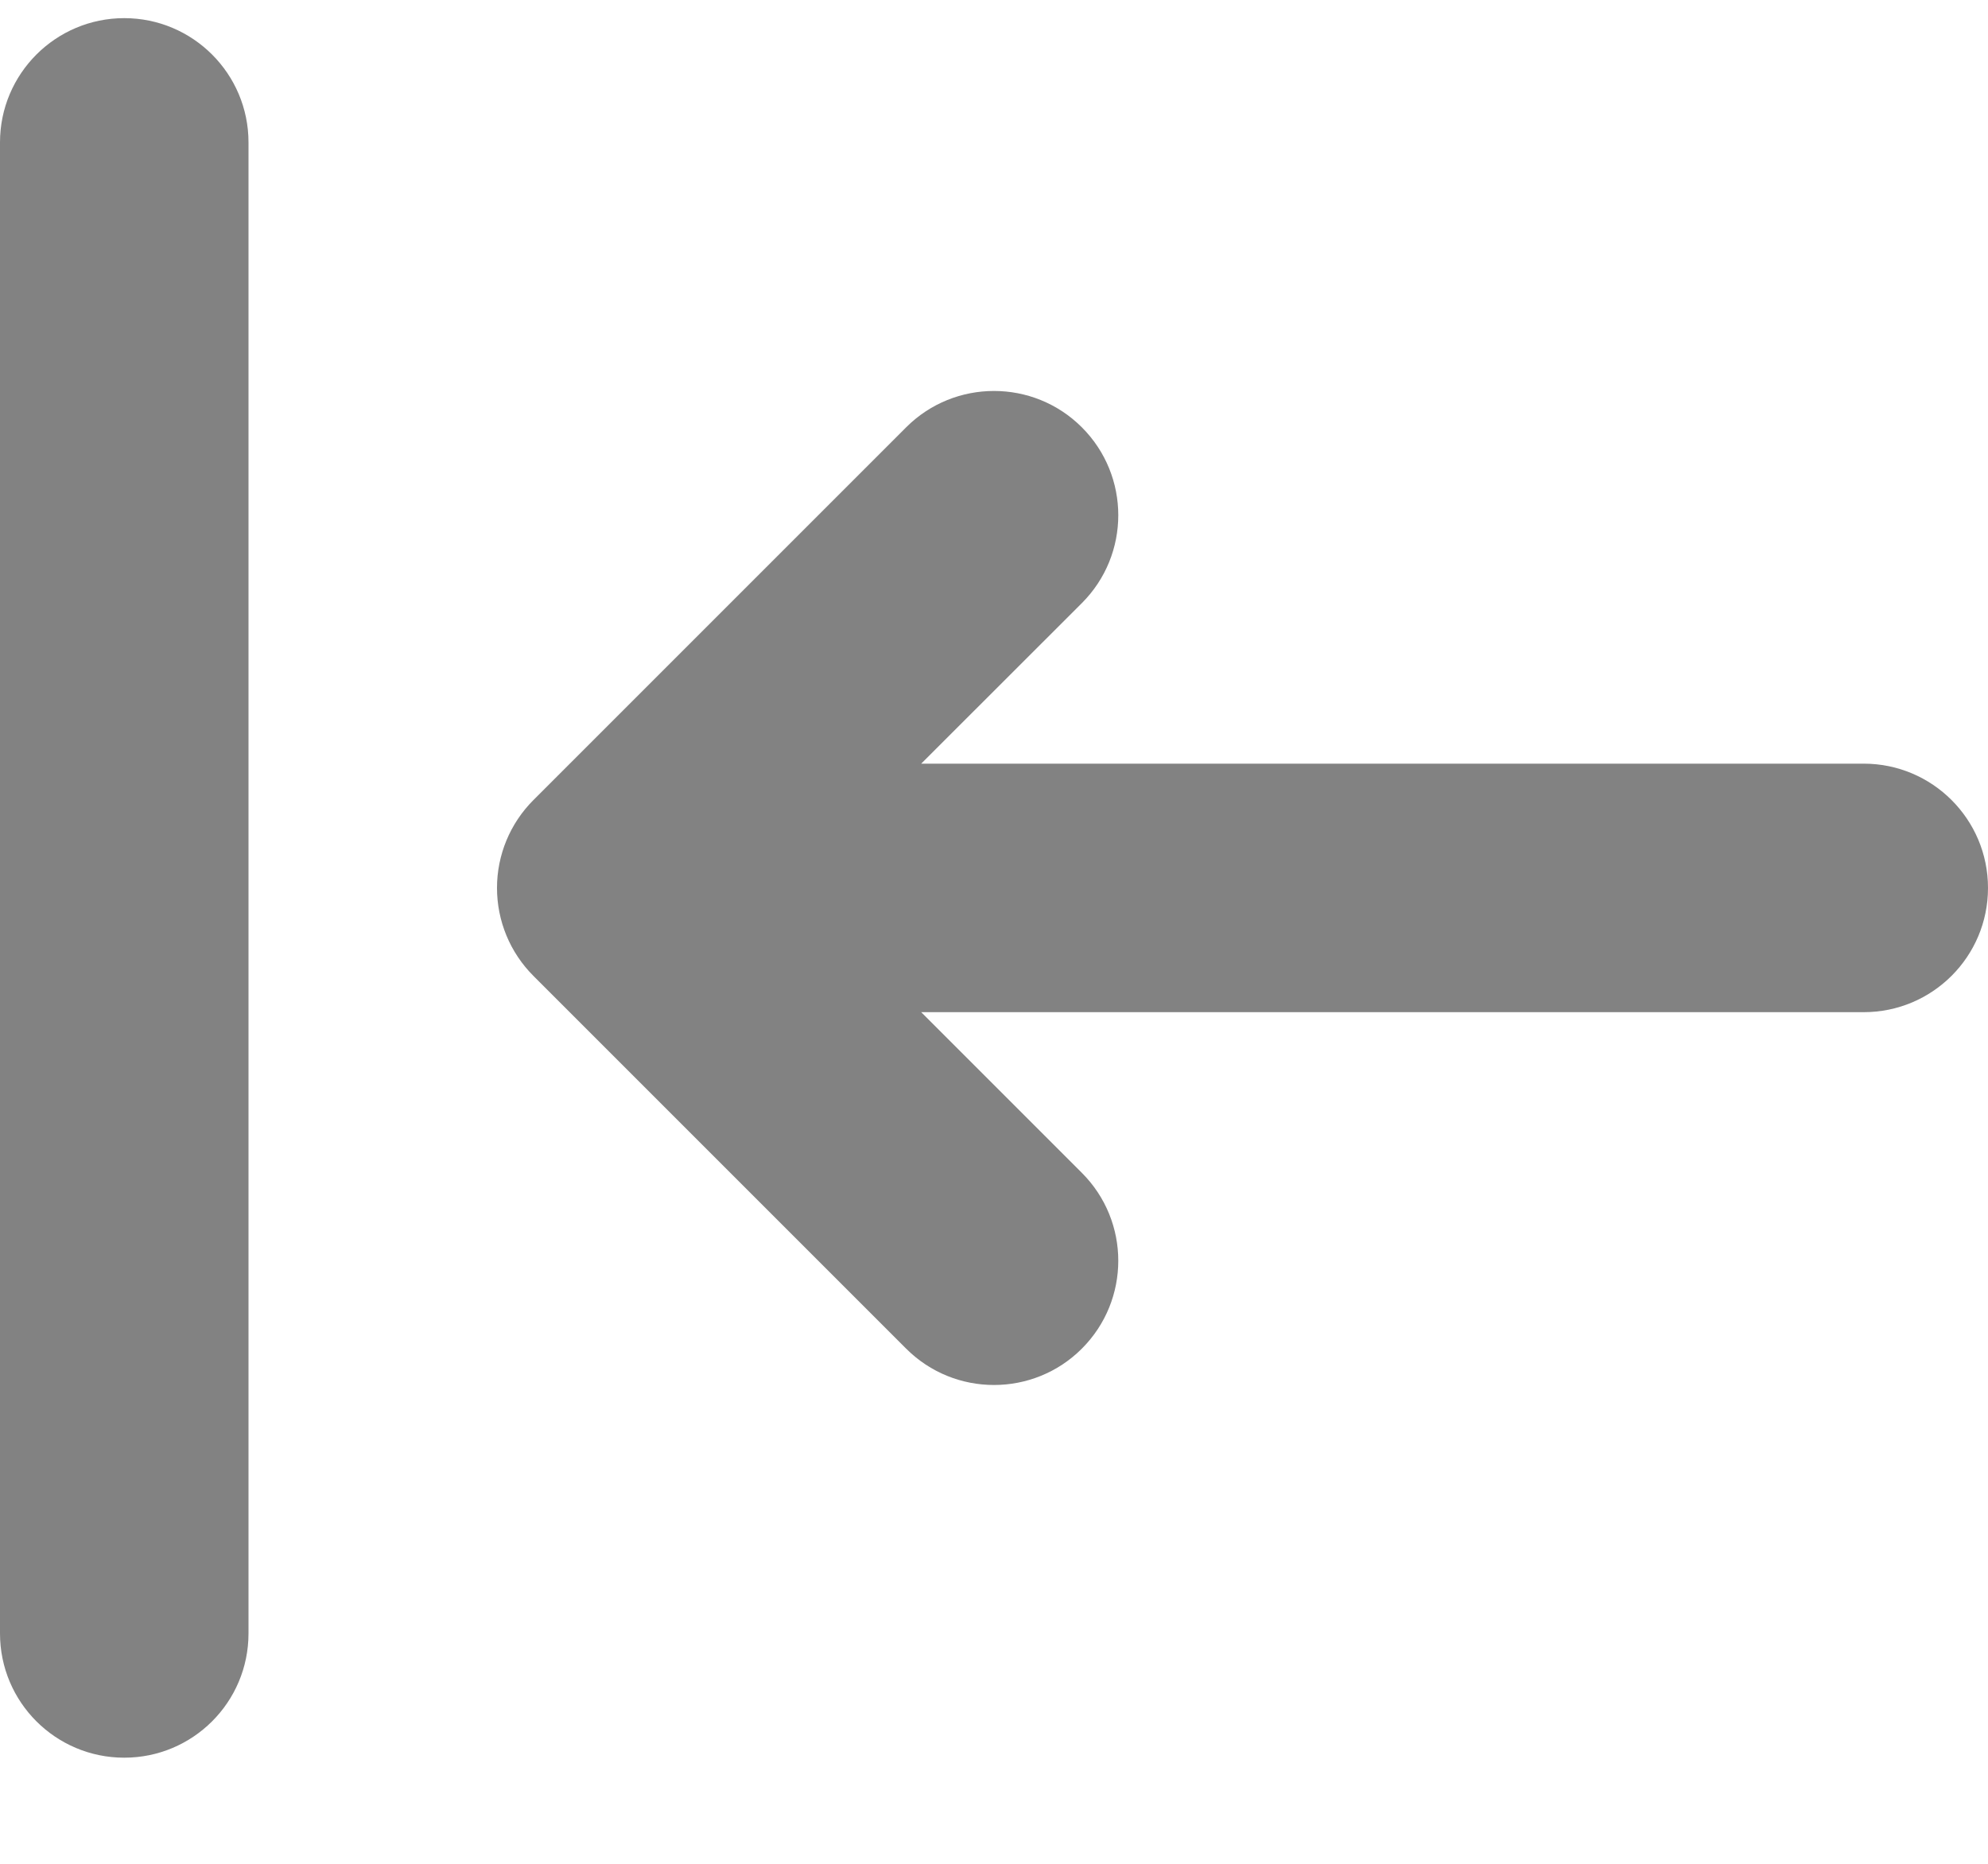
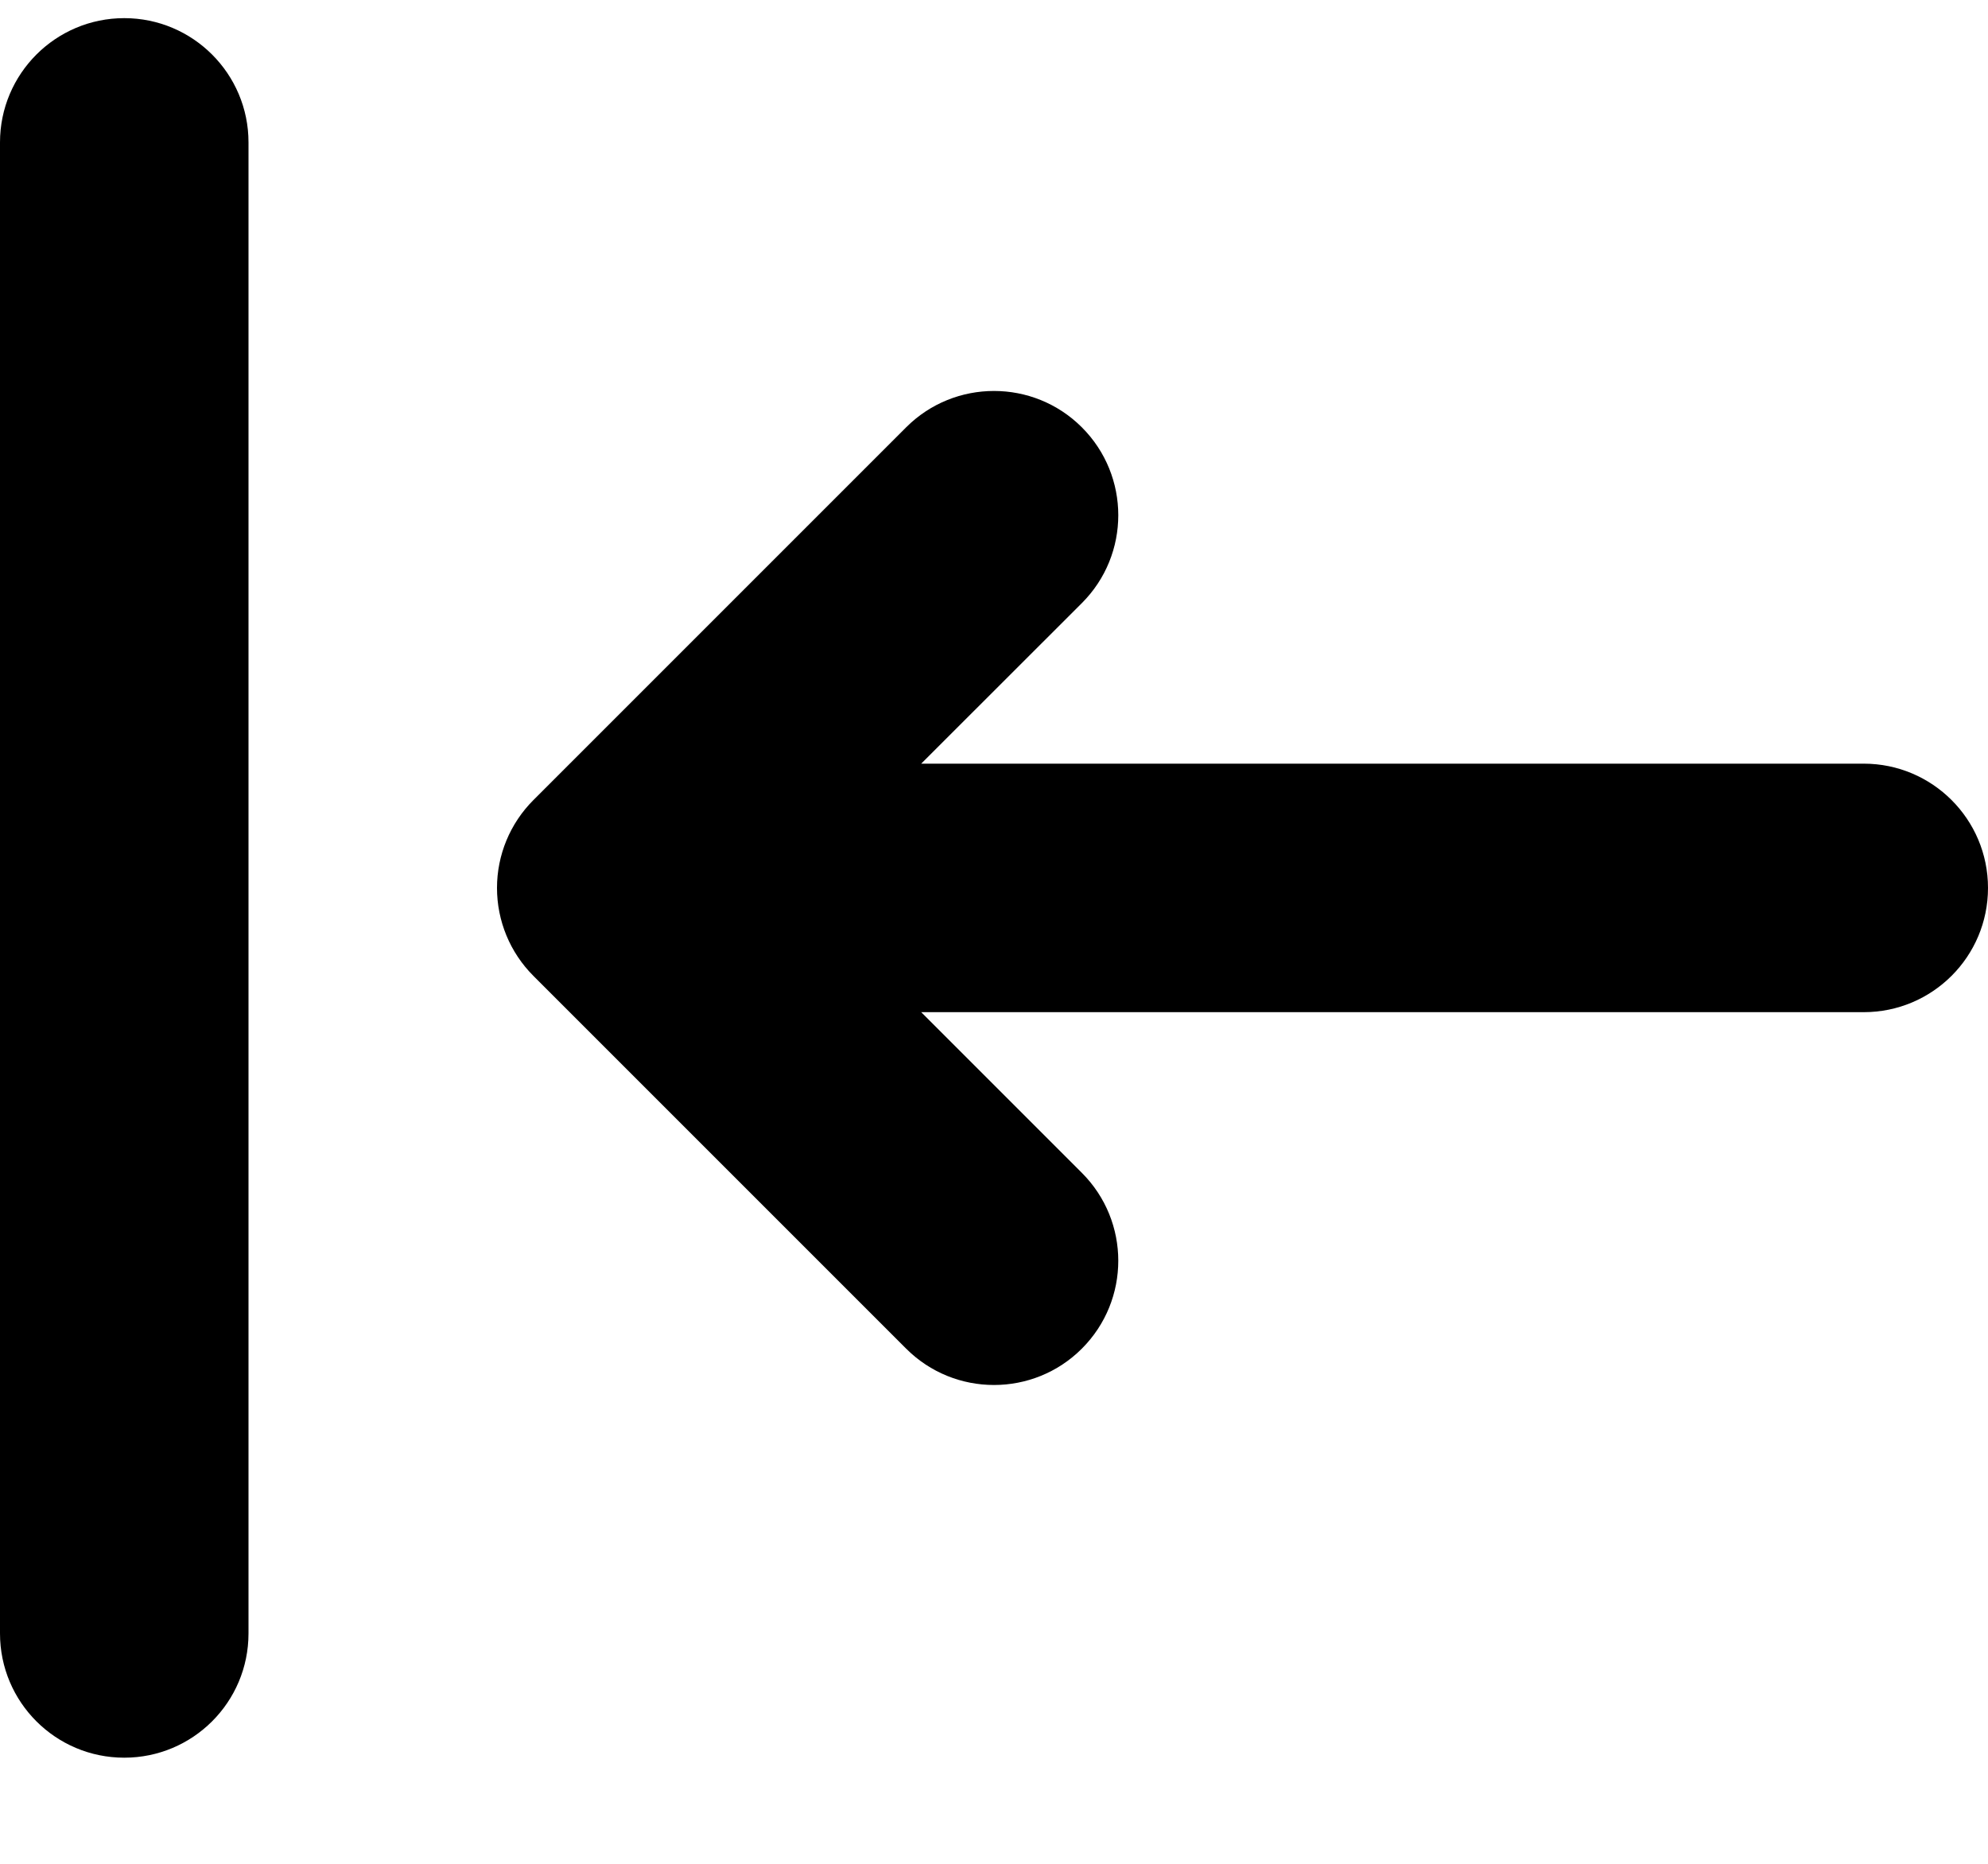
<svg xmlns="http://www.w3.org/2000/svg" width="16" height="15" viewBox="0 0 16 15" fill="none">
-   <path fill-rule="evenodd" clip-rule="evenodd" d="M1 0.146C1.552 0.146 2 0.594 2 1.146L2 13.146C2 13.699 1.552 14.146 1 14.146C0.448 14.146 -5.92389e-07 13.699 -5.68248e-07 13.146L-4.37114e-08 1.146C-1.95703e-08 0.594 0.448 0.146 1 0.146ZM8.707 3.439C9.098 3.83 9.098 4.463 8.707 4.854L7.414 6.146L15 6.146C15.552 6.146 16 6.594 16 7.146C16 7.699 15.552 8.146 15 8.146L7.414 8.146L8.707 9.439C9.098 9.83 9.098 10.463 8.707 10.854C8.317 11.244 7.683 11.244 7.293 10.854L4.293 7.854C4.105 7.666 4 7.412 4 7.146C4 6.881 4.105 6.627 4.293 6.439L7.293 3.439C7.683 3.049 8.317 3.049 8.707 3.439Z" fill="#828282" />
+   <path fill-rule="evenodd" clip-rule="evenodd" d="M1 0.146C1.552 0.146 2 0.594 2 1.146L2 13.146C2 13.699 1.552 14.146 1 14.146C0.448 14.146 -5.92389e-07 13.699 -5.68248e-07 13.146L-4.37114e-08 1.146C-1.95703e-08 0.594 0.448 0.146 1 0.146ZM8.707 3.439C9.098 3.83 9.098 4.463 8.707 4.854L7.414 6.146L15 6.146C15.552 6.146 16 6.594 16 7.146C16 7.699 15.552 8.146 15 8.146L7.414 8.146L8.707 9.439C9.098 9.83 9.098 10.463 8.707 10.854C8.317 11.244 7.683 11.244 7.293 10.854L4.293 7.854C4.105 7.666 4 7.412 4 7.146C4 6.881 4.105 6.627 4.293 6.439L7.293 3.439C7.683 3.049 8.317 3.049 8.707 3.439Z" fill="currentColor" />
</svg>
